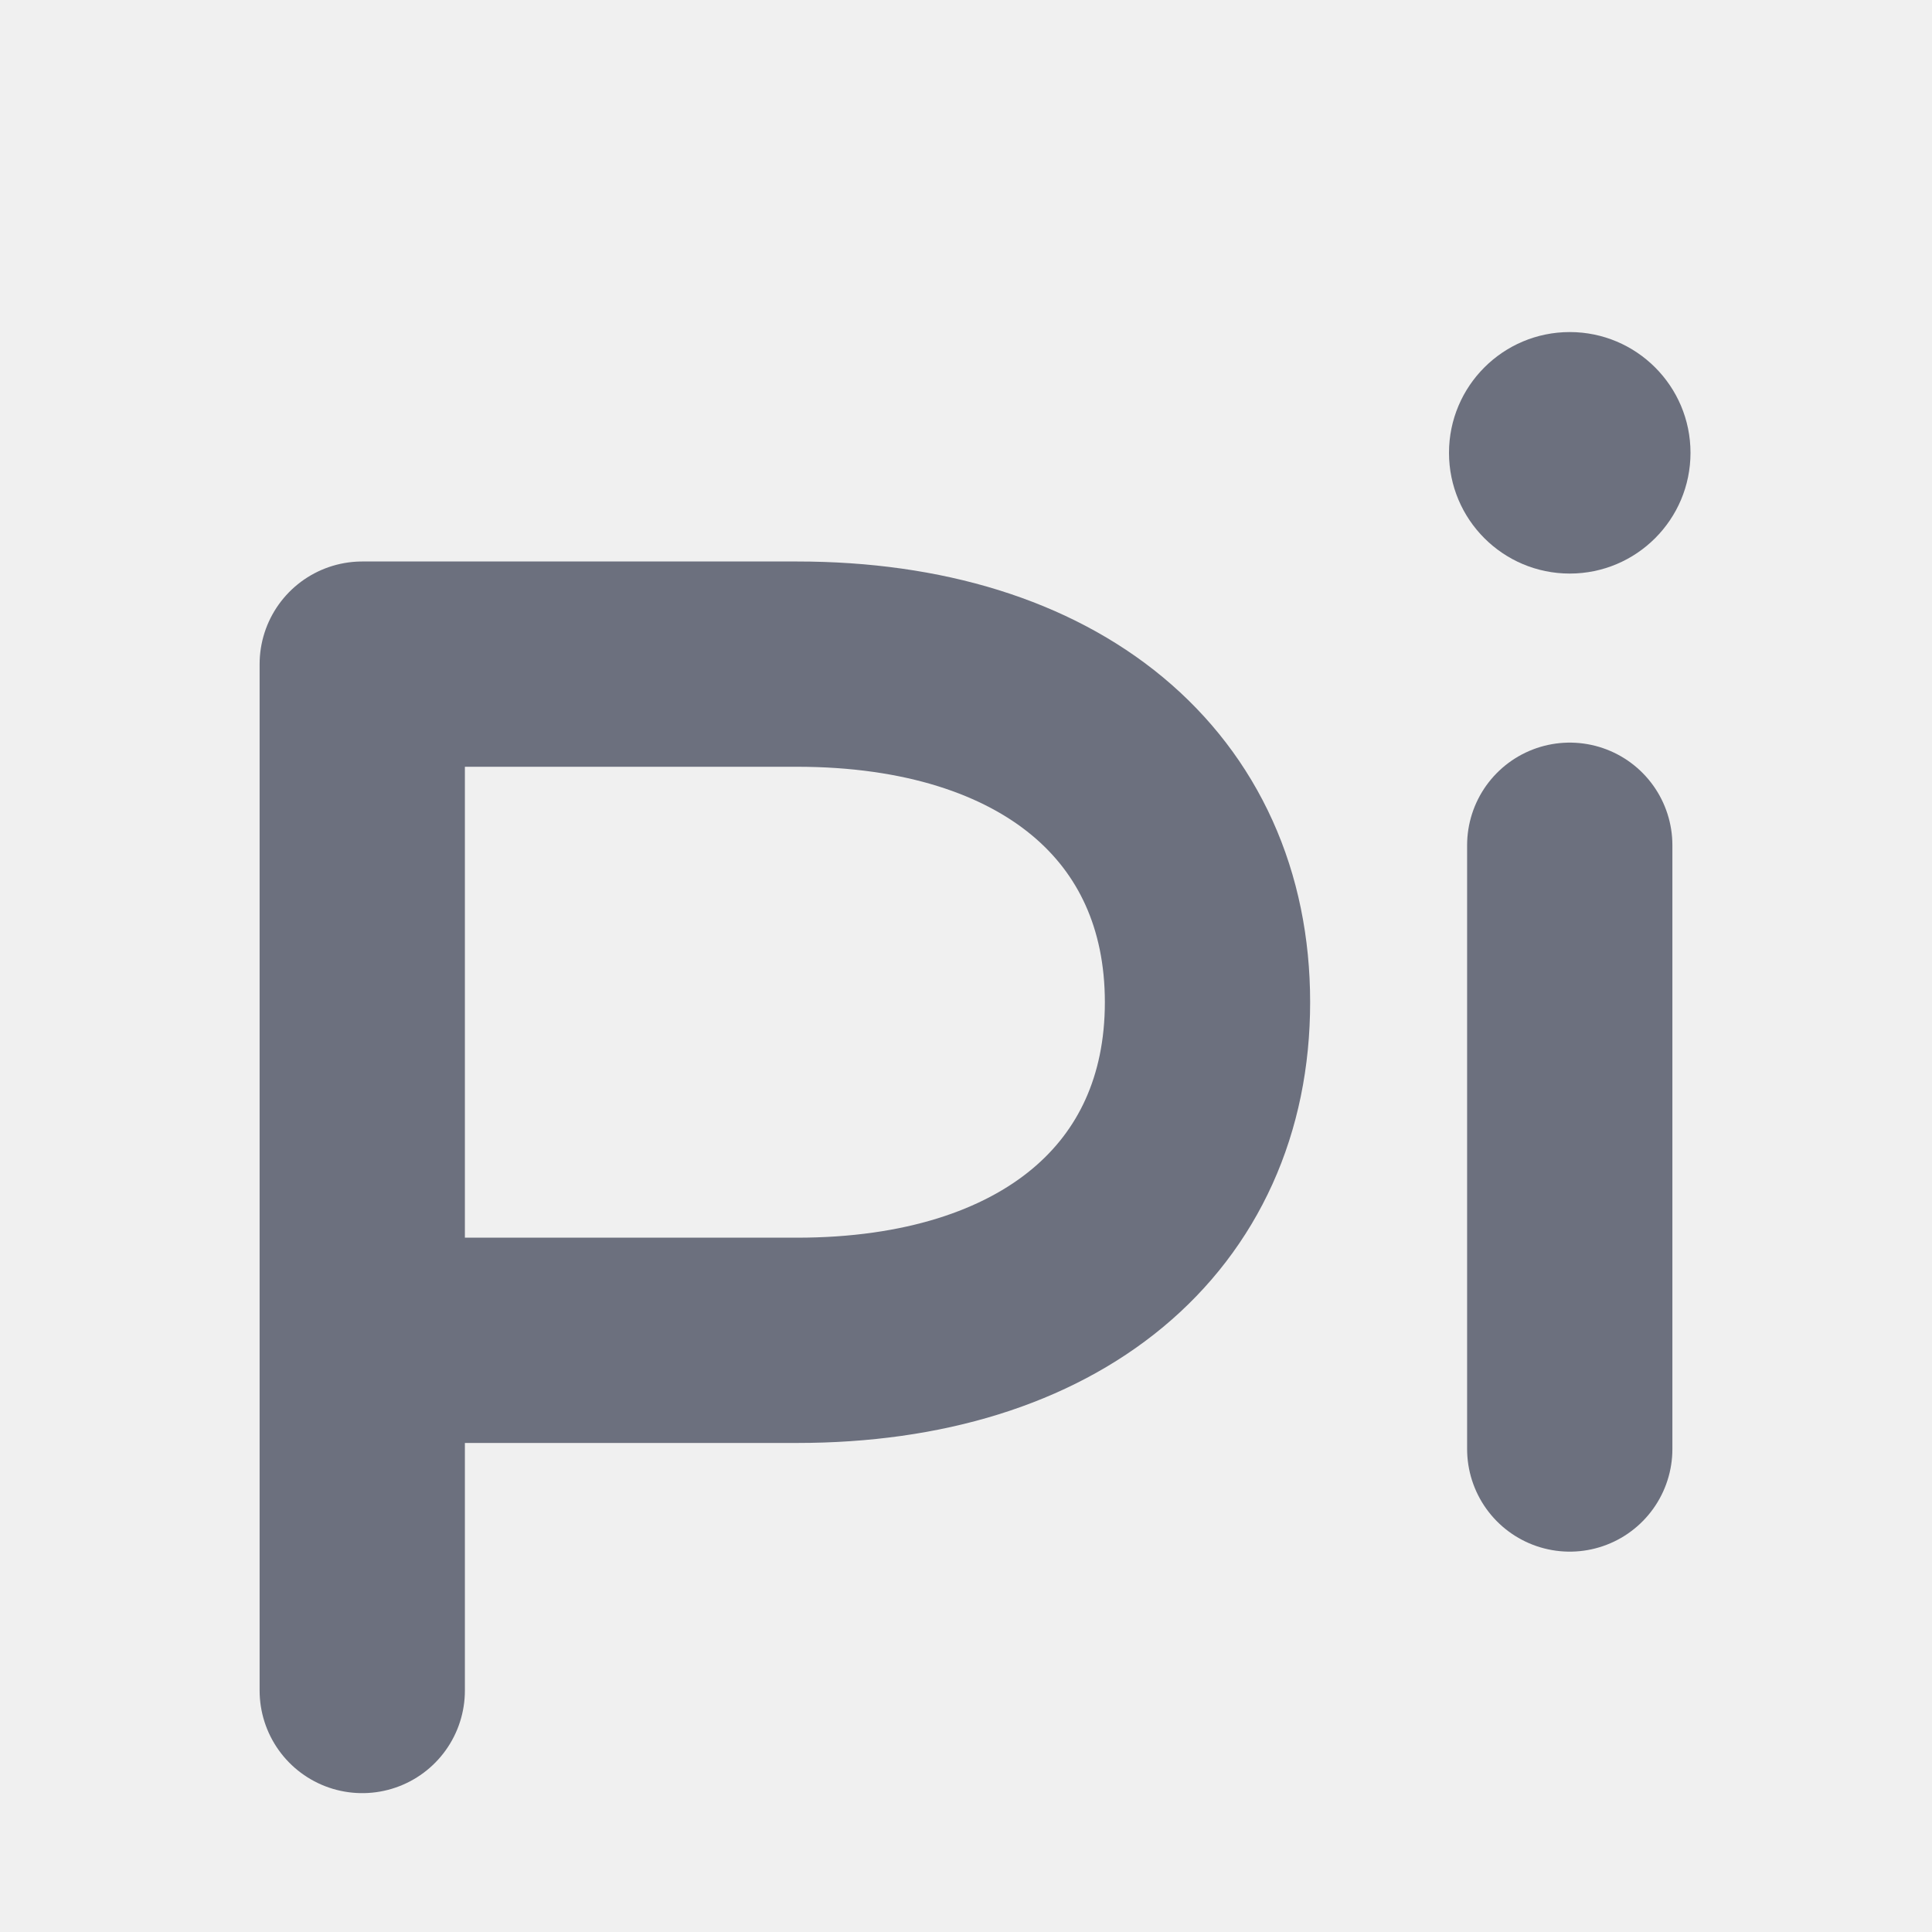
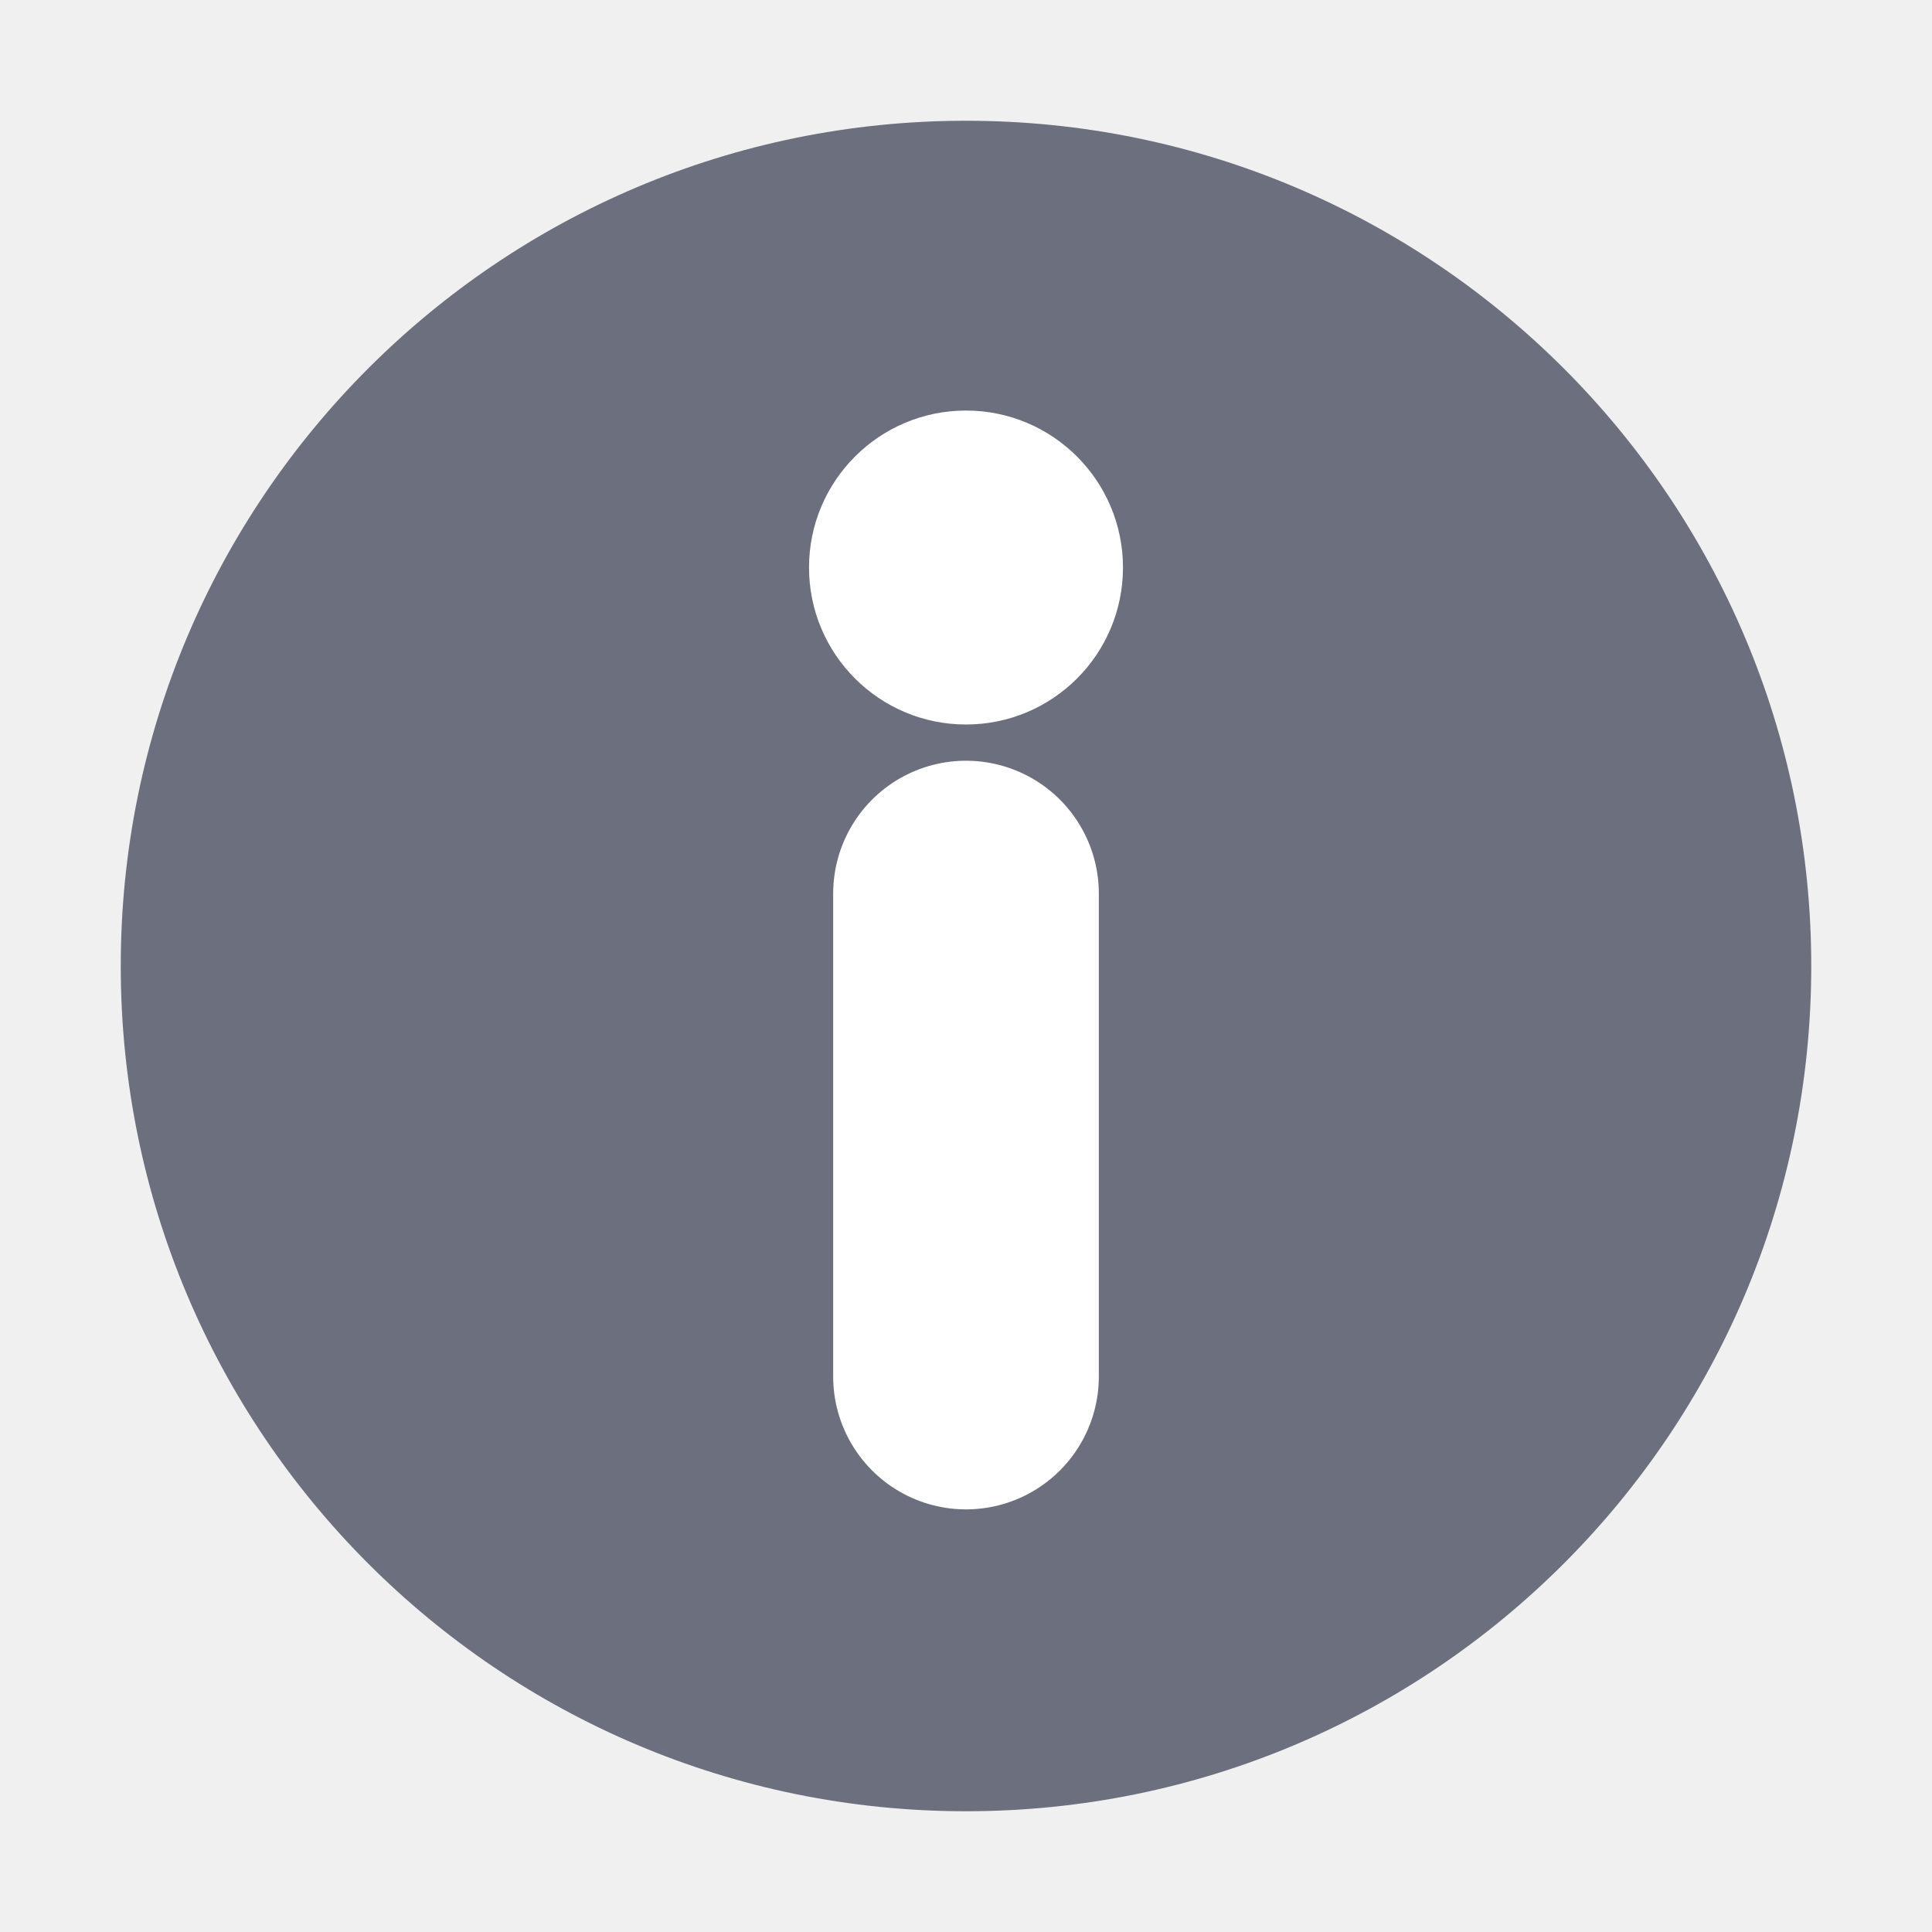
<svg xmlns="http://www.w3.org/2000/svg" width="16" height="16" viewBox="0 0 16 16">
-   <g fill="none" stroke="#6C707E" stroke-linecap="round" stroke-linejoin="round" stroke-width="1.7">
-     <path d="M3 14V5.5h3.6c2.1 0 3.4 1.1 3.4 2.8s-1.3 2.8-3.4 2.8H3" />
-     <path d="M13 7v5" />
-   </g>
-   <circle cx="13" cy="3.75" r="1" fill="#6C707E" />
+   <circle cx="8" cy="8" r="7" fill="#6C707E" />
+   <circle cx="8" cy="4.7" r="1.3" fill="#FFFFFF" />
+   <path d="M8 7.4v4" stroke="#FFFFFF" stroke-width="2.2" stroke-linecap="round" />
</svg>
